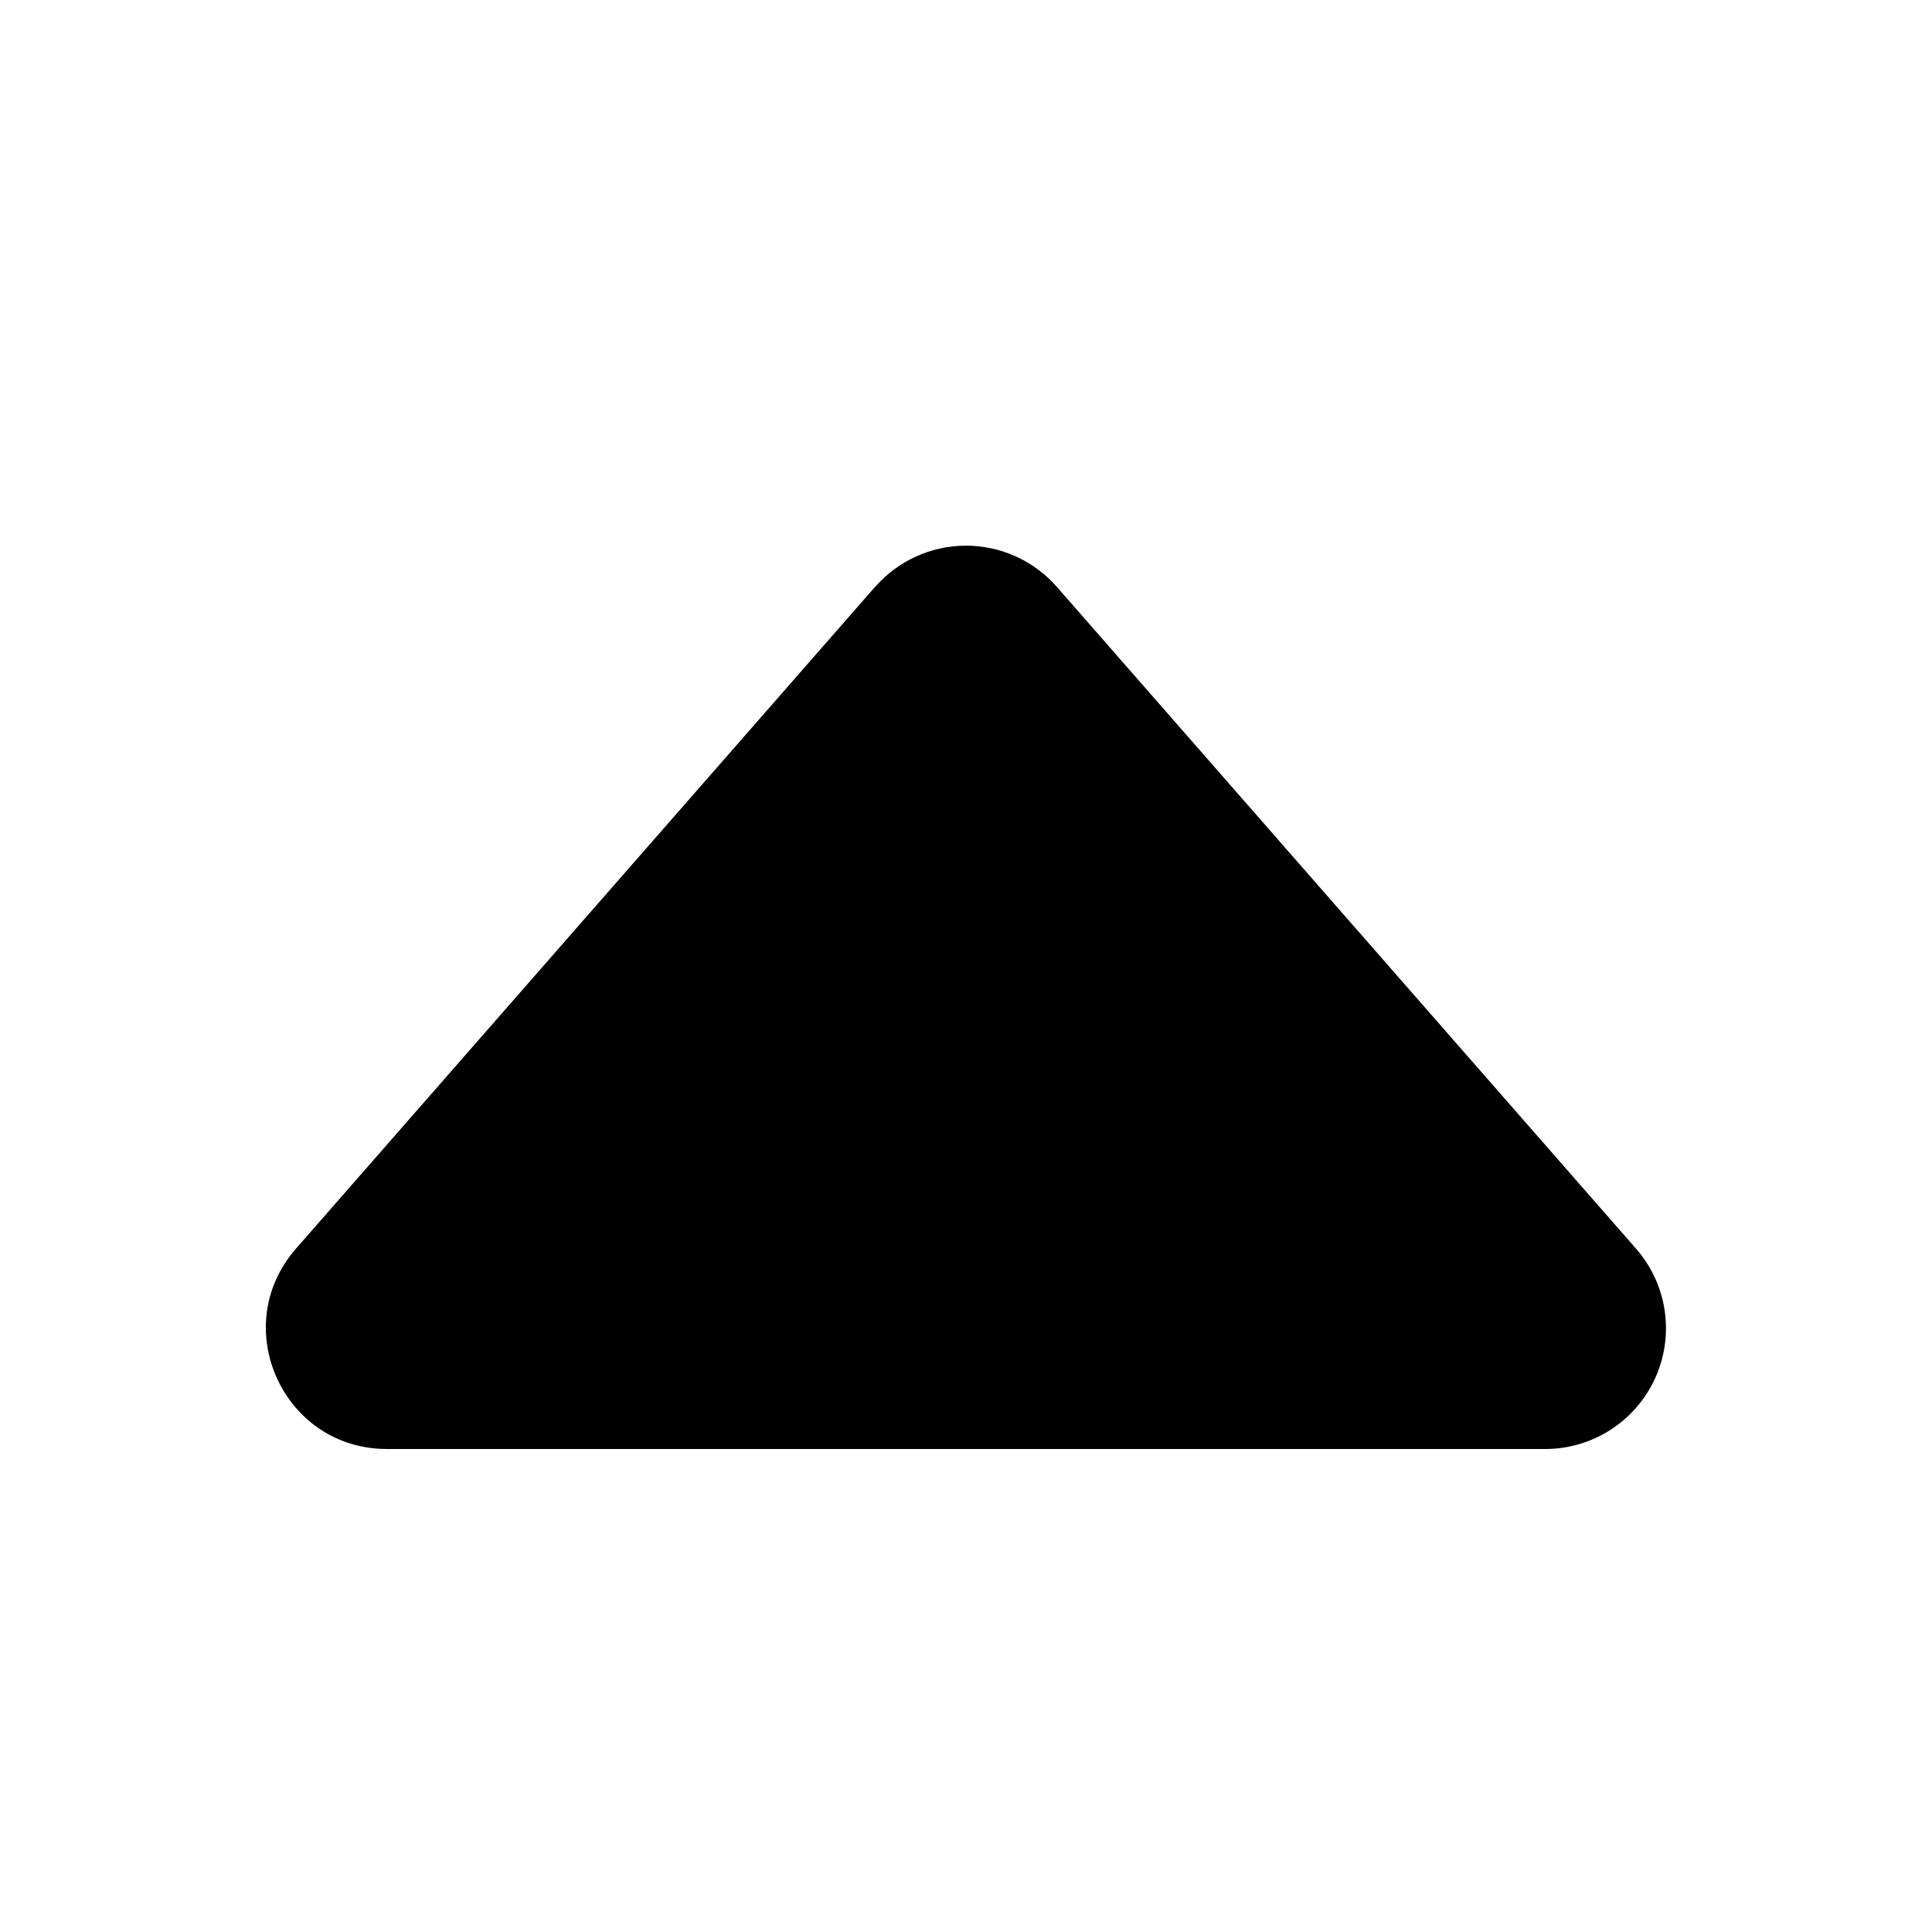
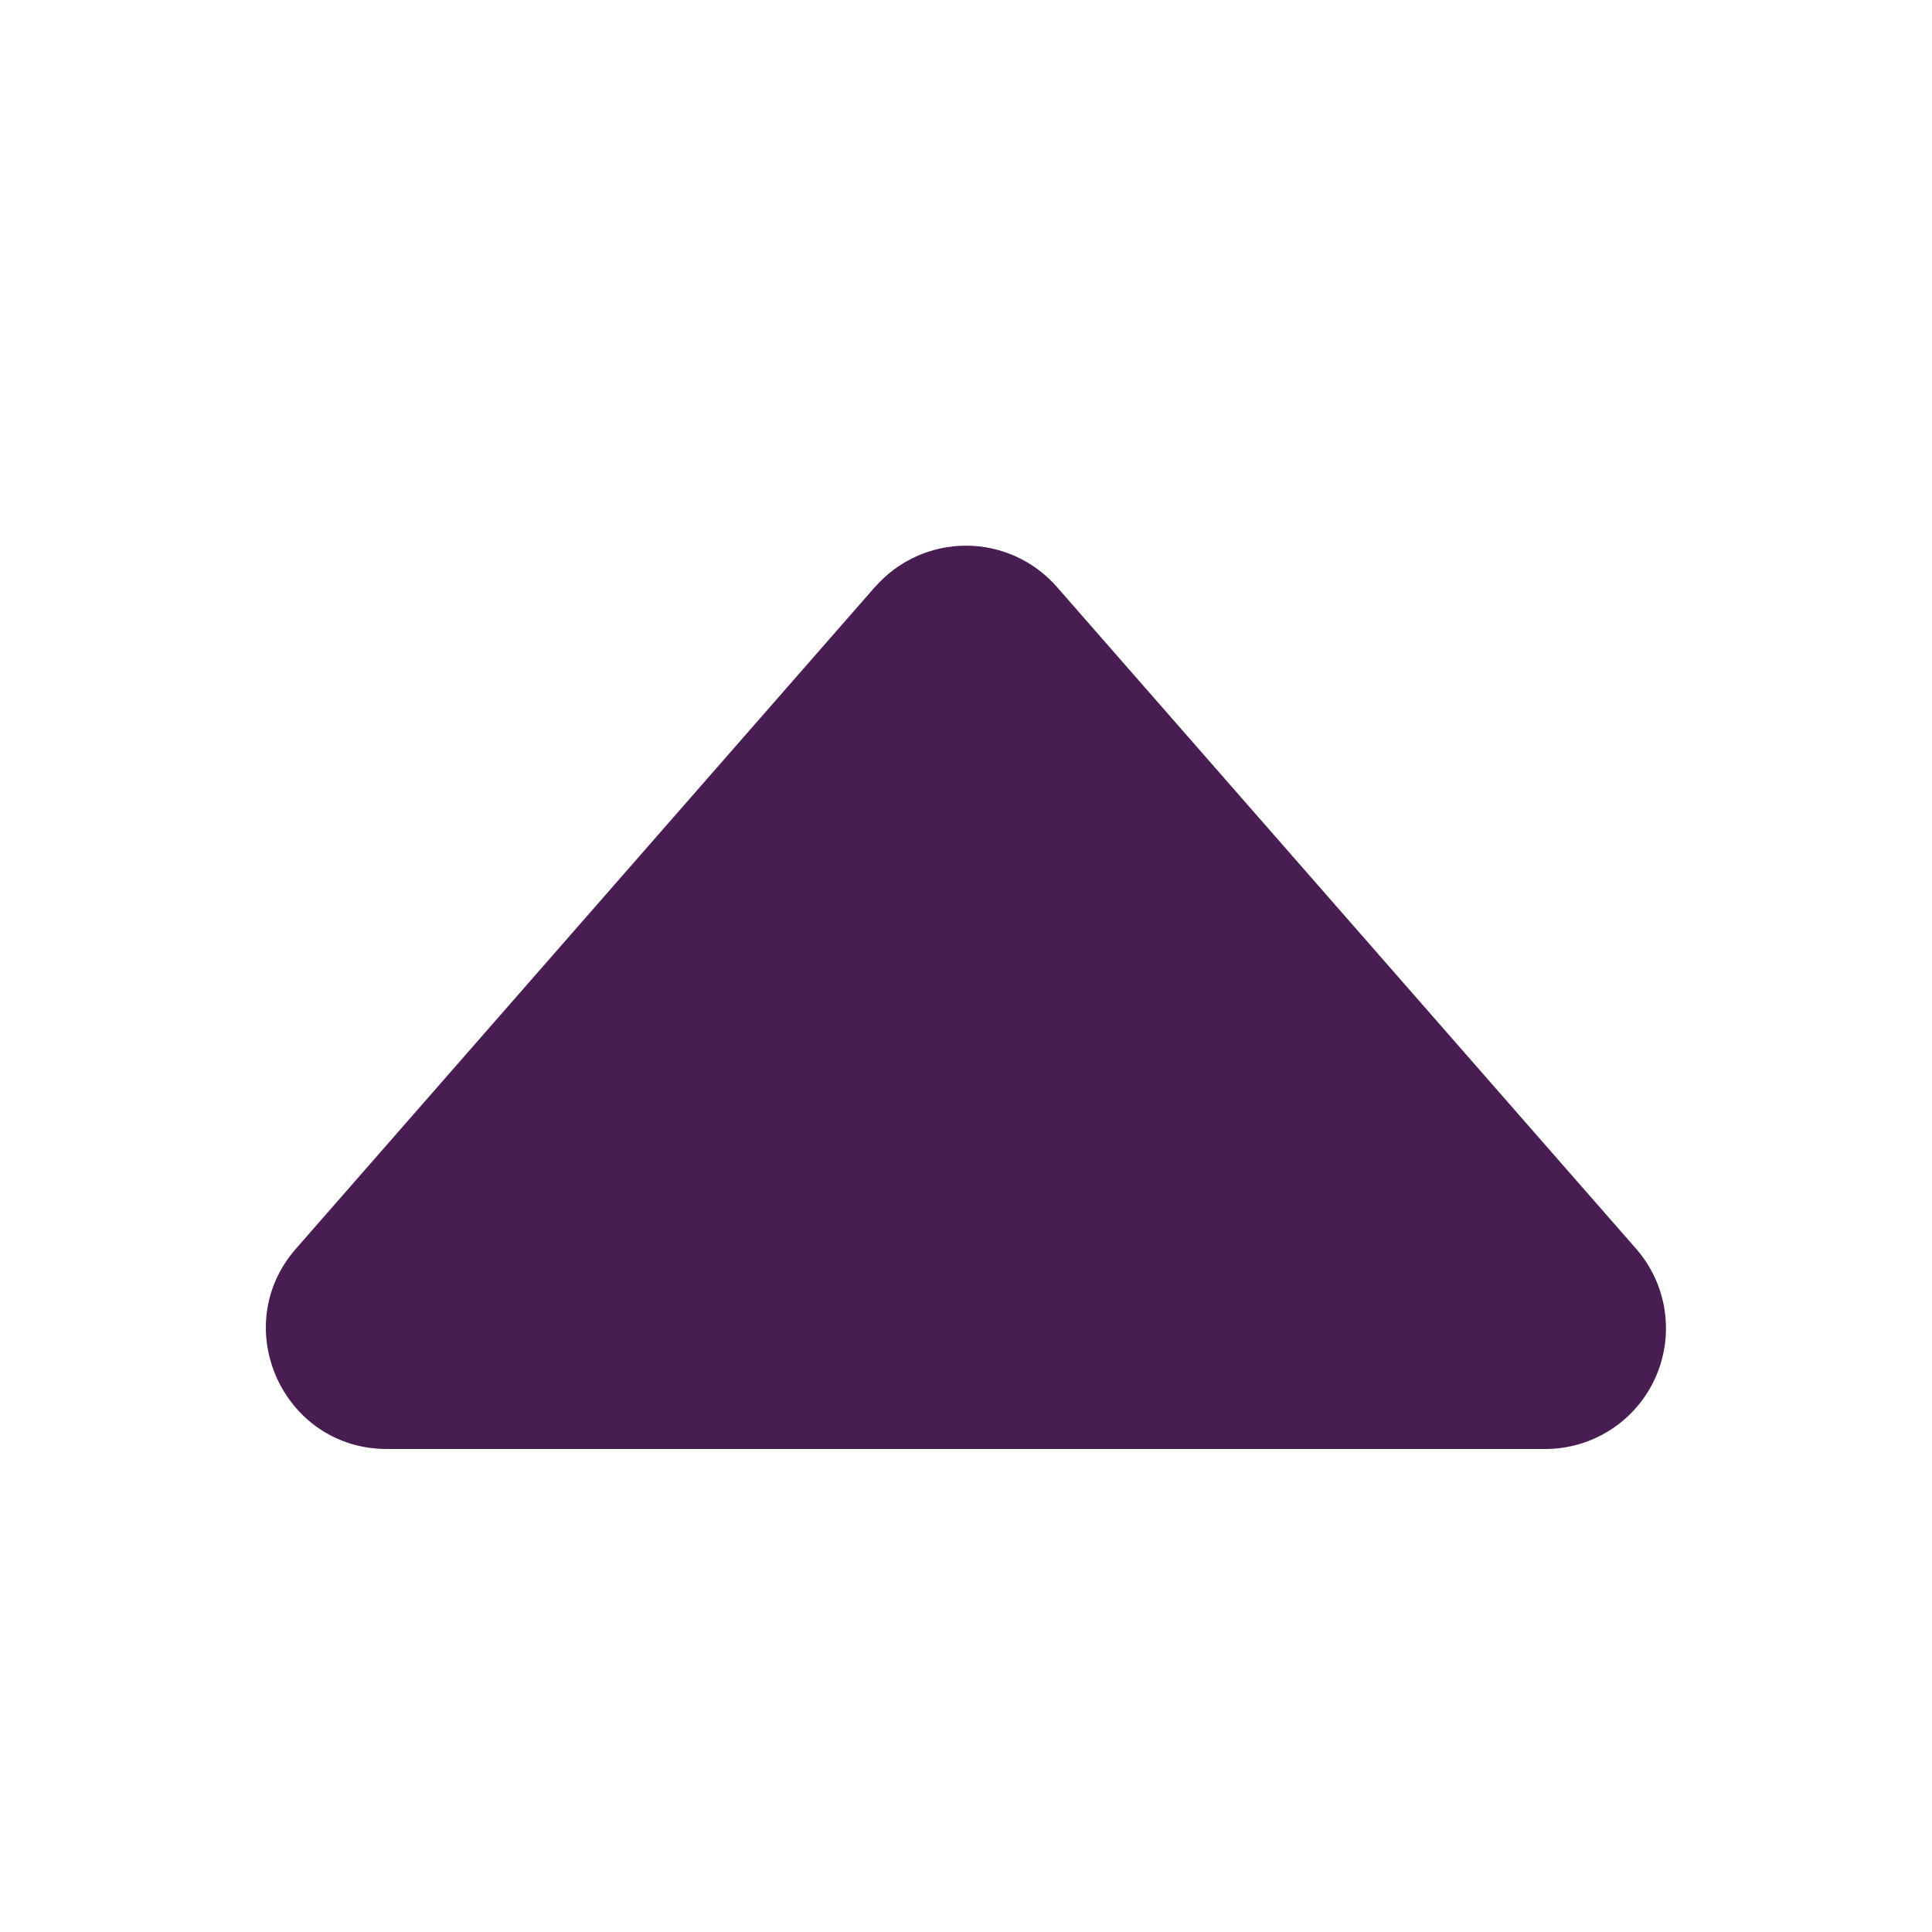
- <svg xmlns="http://www.w3.org/2000/svg" width="16" height="16" fill="currentColor" class="bi bi-caret-up-fill" viewBox="0 0 16 16">
+ <svg xmlns="http://www.w3.org/2000/svg" width="16" height="16" fill="hsl(288deg 46% 22%)" class="bi bi-caret-up-fill" viewBox="0 0 16 16">
  <path d="m7.247 4.86-4.796 5.481c-.566.647-.106 1.659.753 1.659h9.592a1 1 0 0 0 .753-1.659l-4.796-5.48a1 1 0 0 0-1.506 0z" />
</svg>
